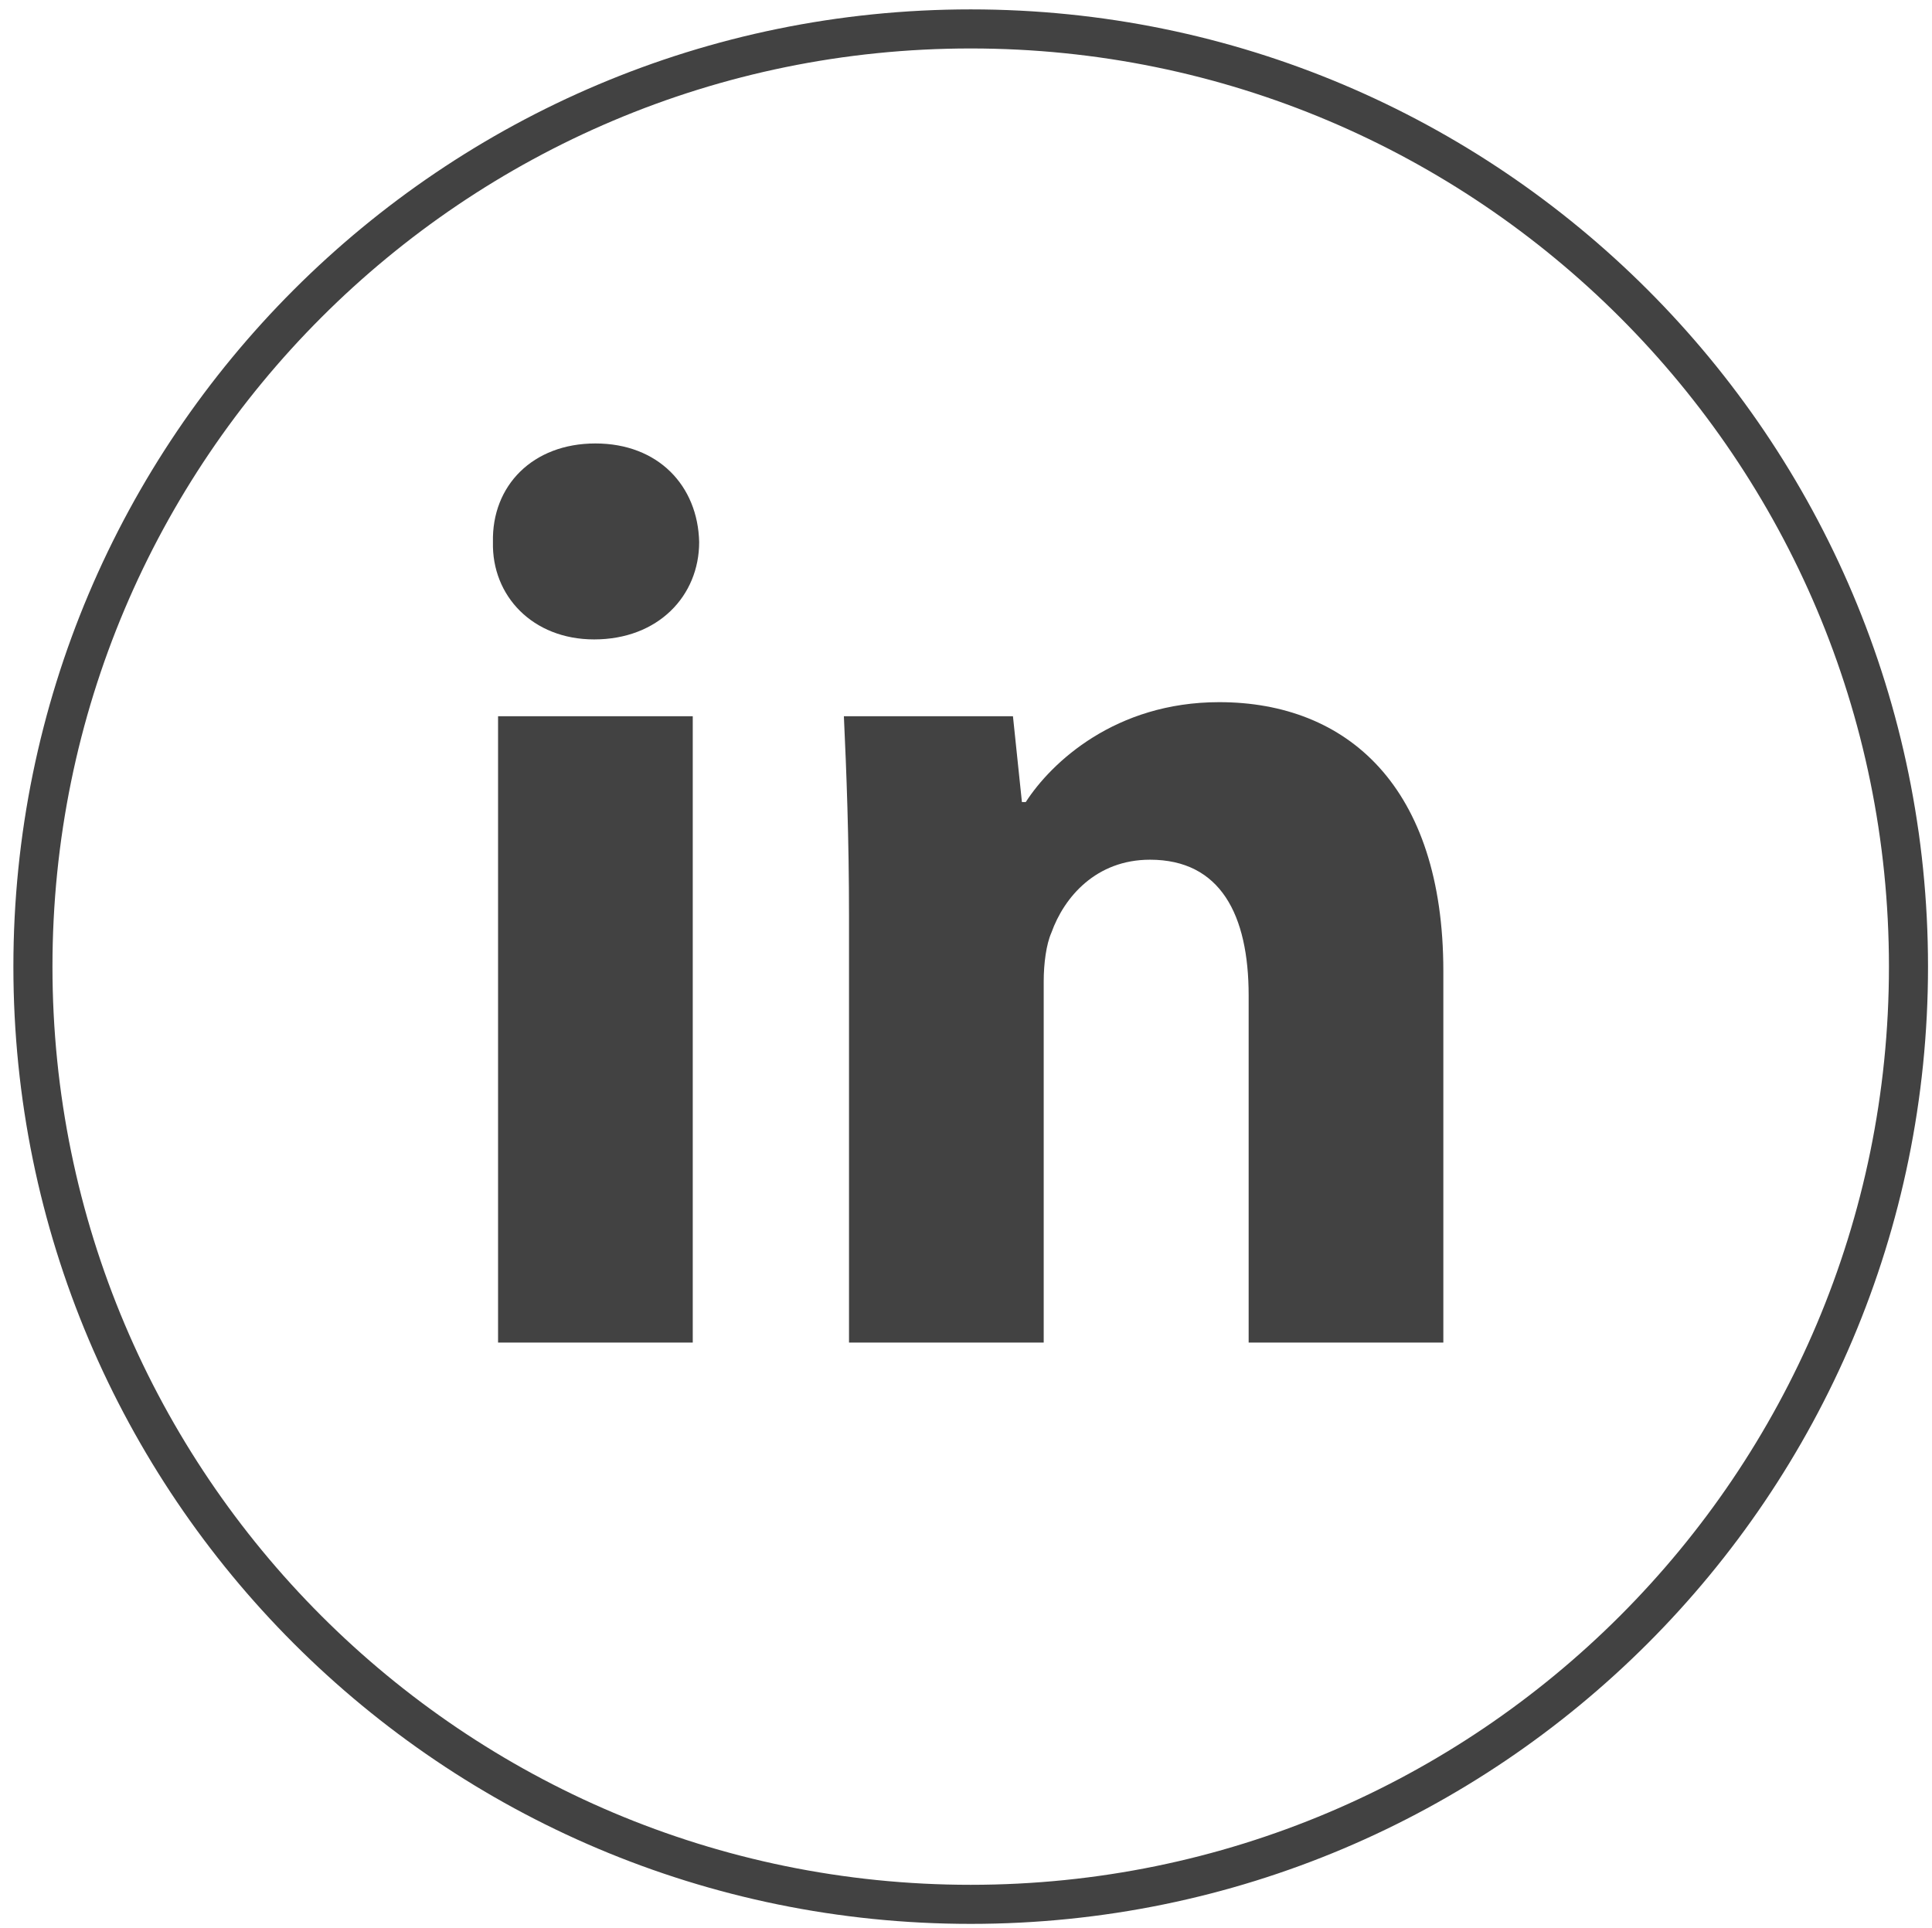
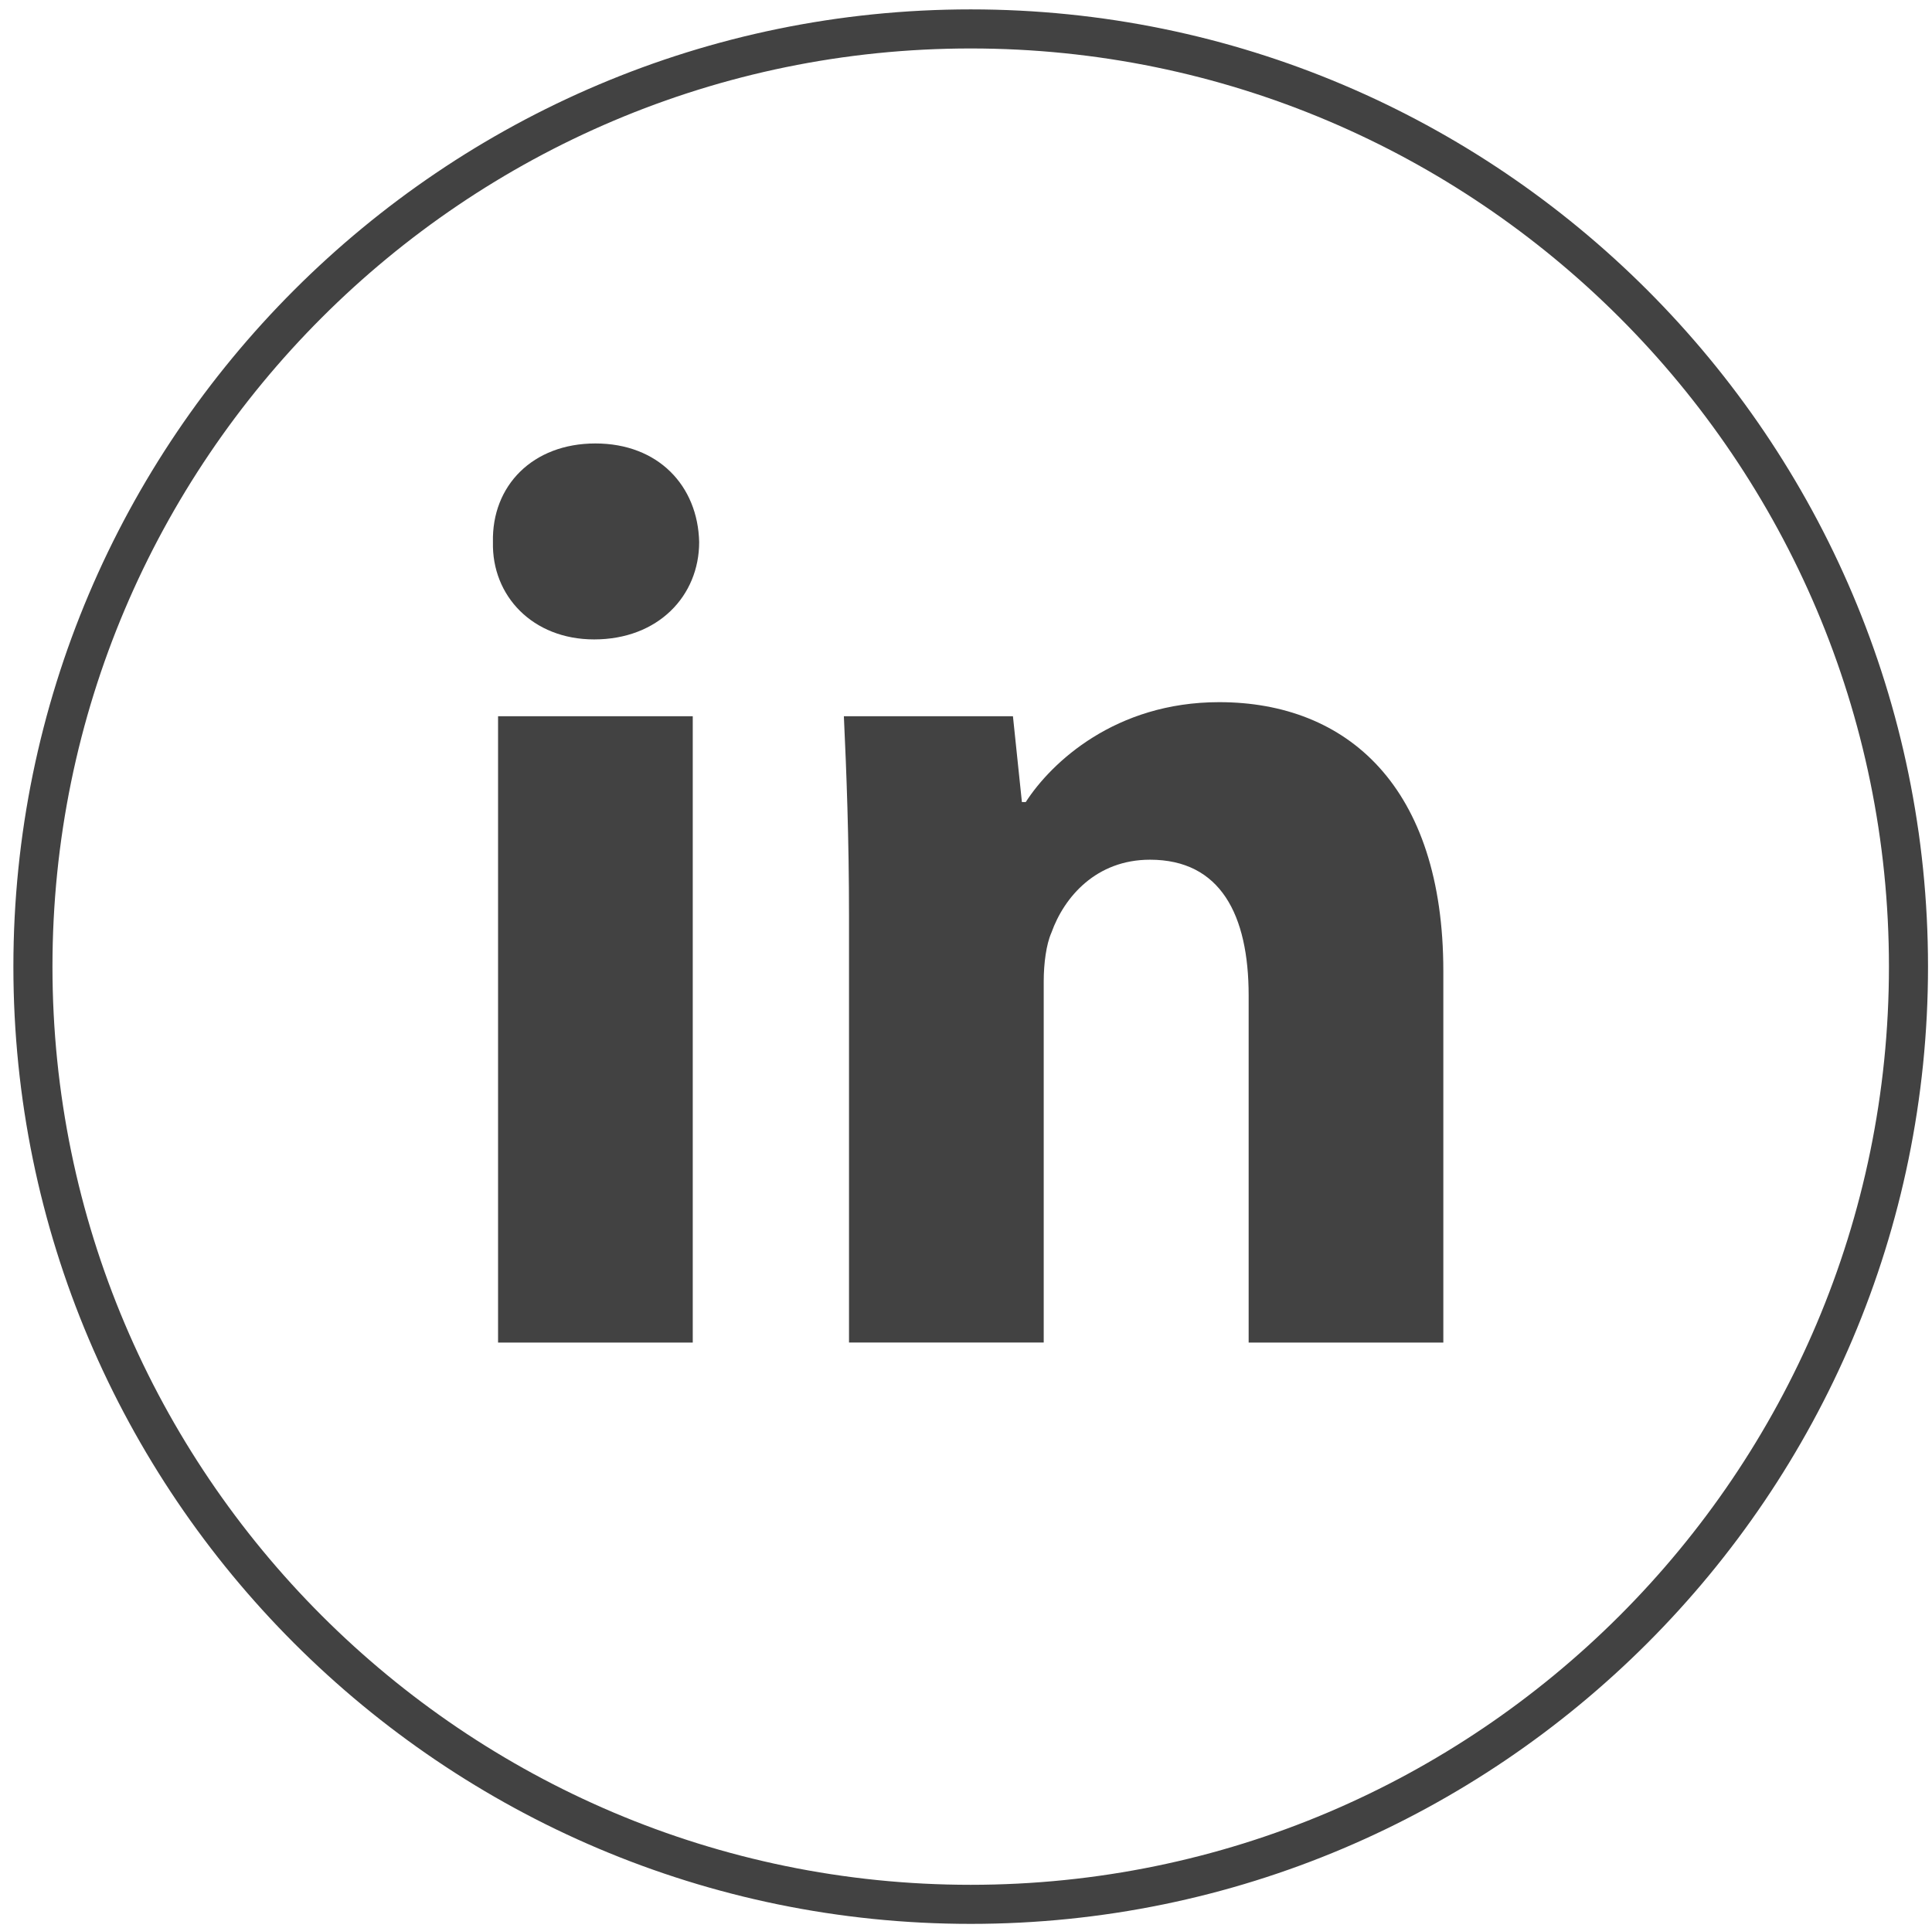
<svg xmlns="http://www.w3.org/2000/svg" version="1.1" id="Layer_1" x="0px" y="0px" width="148.334px" height="148px" viewBox="0 0 148.334 148" enable-background="new 0 0 148.334 148" xml:space="preserve">
-   <circle fill="none" stroke="#424242" stroke-width="3" stroke-miterlimit="10" cx="74.528" cy="74.221" r="72" />
  <g>
-     <path fill="#424242" d="M53.68,41.622c0,4.13-3.147,7.474-8.064,7.474c-4.72,0-7.867-3.344-7.769-7.474c-0.098-4.327,3.049-7.572,7.868-7.572   S53.581,37.295,53.68,41.622z M38.24,103.086v-48.09h14.948v48.09H38.24z" />
-     <path fill="#424242" d="M65.185,70.338c0-5.999-0.197-11.113-0.394-15.342h12.981l0.688,6.589h0.295c1.967-3.049,6.885-7.671,14.851-7.671   c9.834,0,17.21,6.491,17.21,20.652v28.52H95.868V76.435c0-6.195-2.164-10.424-7.572-10.424c-4.131,0-6.589,2.852-7.573,5.605   c-0.393,0.885-0.59,2.36-0.59,3.737v27.732H65.185V70.338z" />
+     <path fill="#424242" d="M74.528,147.721c-40.528,0-73.5-32.972-73.5-73.5c0-40.528,32.972-73.5,73.5-73.5   c40.528,0,73.5,32.972,73.5,73.5C148.028,114.749,115.056,147.721,74.528,147.721z M74.528,3.721c-38.874,0-70.5,31.626-70.5,70.5   s31.626,70.5,70.5,70.5s70.5-31.626,70.5-70.5S113.402,3.721,74.528,3.721z" />
+   </g>
+   <g>
+     <path fill="#424242" d="M53.68,41.622c0,4.13-3.147,7.474-8.064,7.474c-4.72,0-7.867-3.344-7.769-7.474   c-0.099-4.327,3.049-7.572,7.867-7.572C50.534,34.05,53.581,37.295,53.68,41.622z M38.24,103.086v-48.09h14.948v48.09H38.24z" />
+     <path fill="#424242" d="M65.185,70.338c0-5.999-0.197-11.113-0.395-15.342h12.981l0.688,6.589h0.295   c1.967-3.049,6.885-7.671,14.851-7.671c9.834,0,17.21,6.49,17.21,20.651v28.521H95.868V76.435c0-6.195-2.164-10.424-7.571-10.424   c-4.132,0-6.59,2.852-7.573,5.605c-0.394,0.885-0.59,2.359-0.59,3.736v27.732H65.185V70.338z" />
  </g>
</svg>
